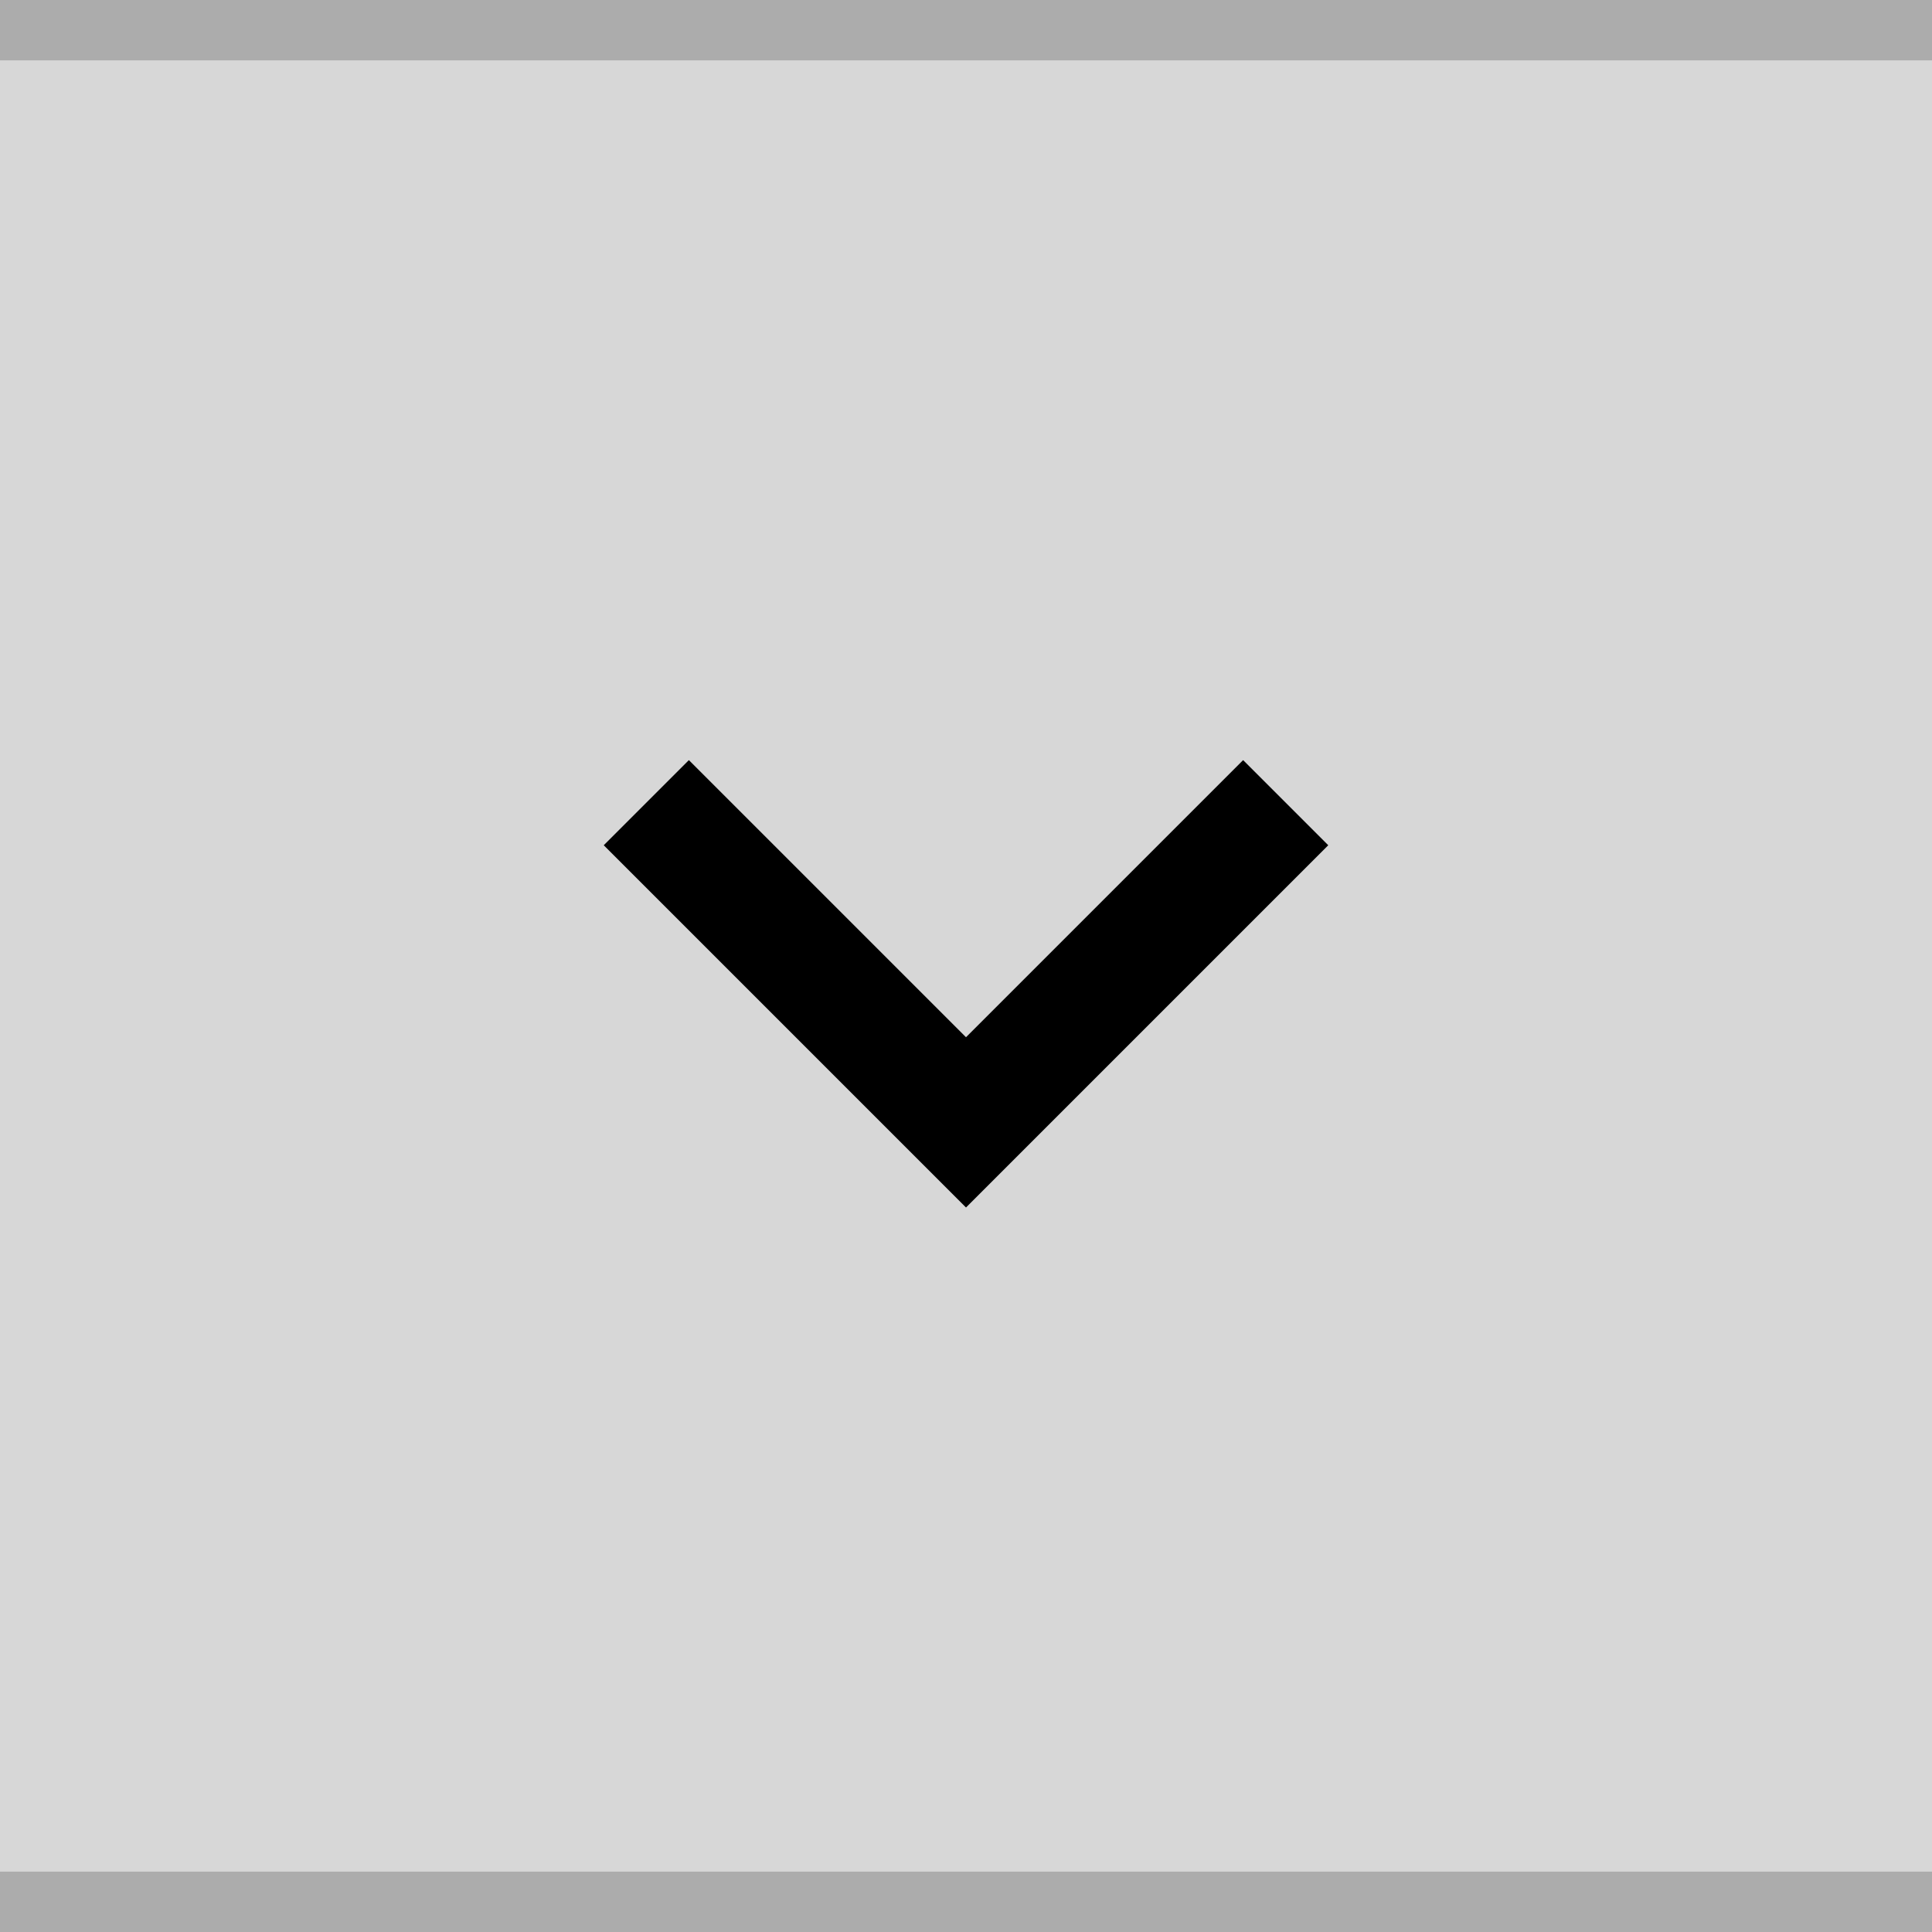
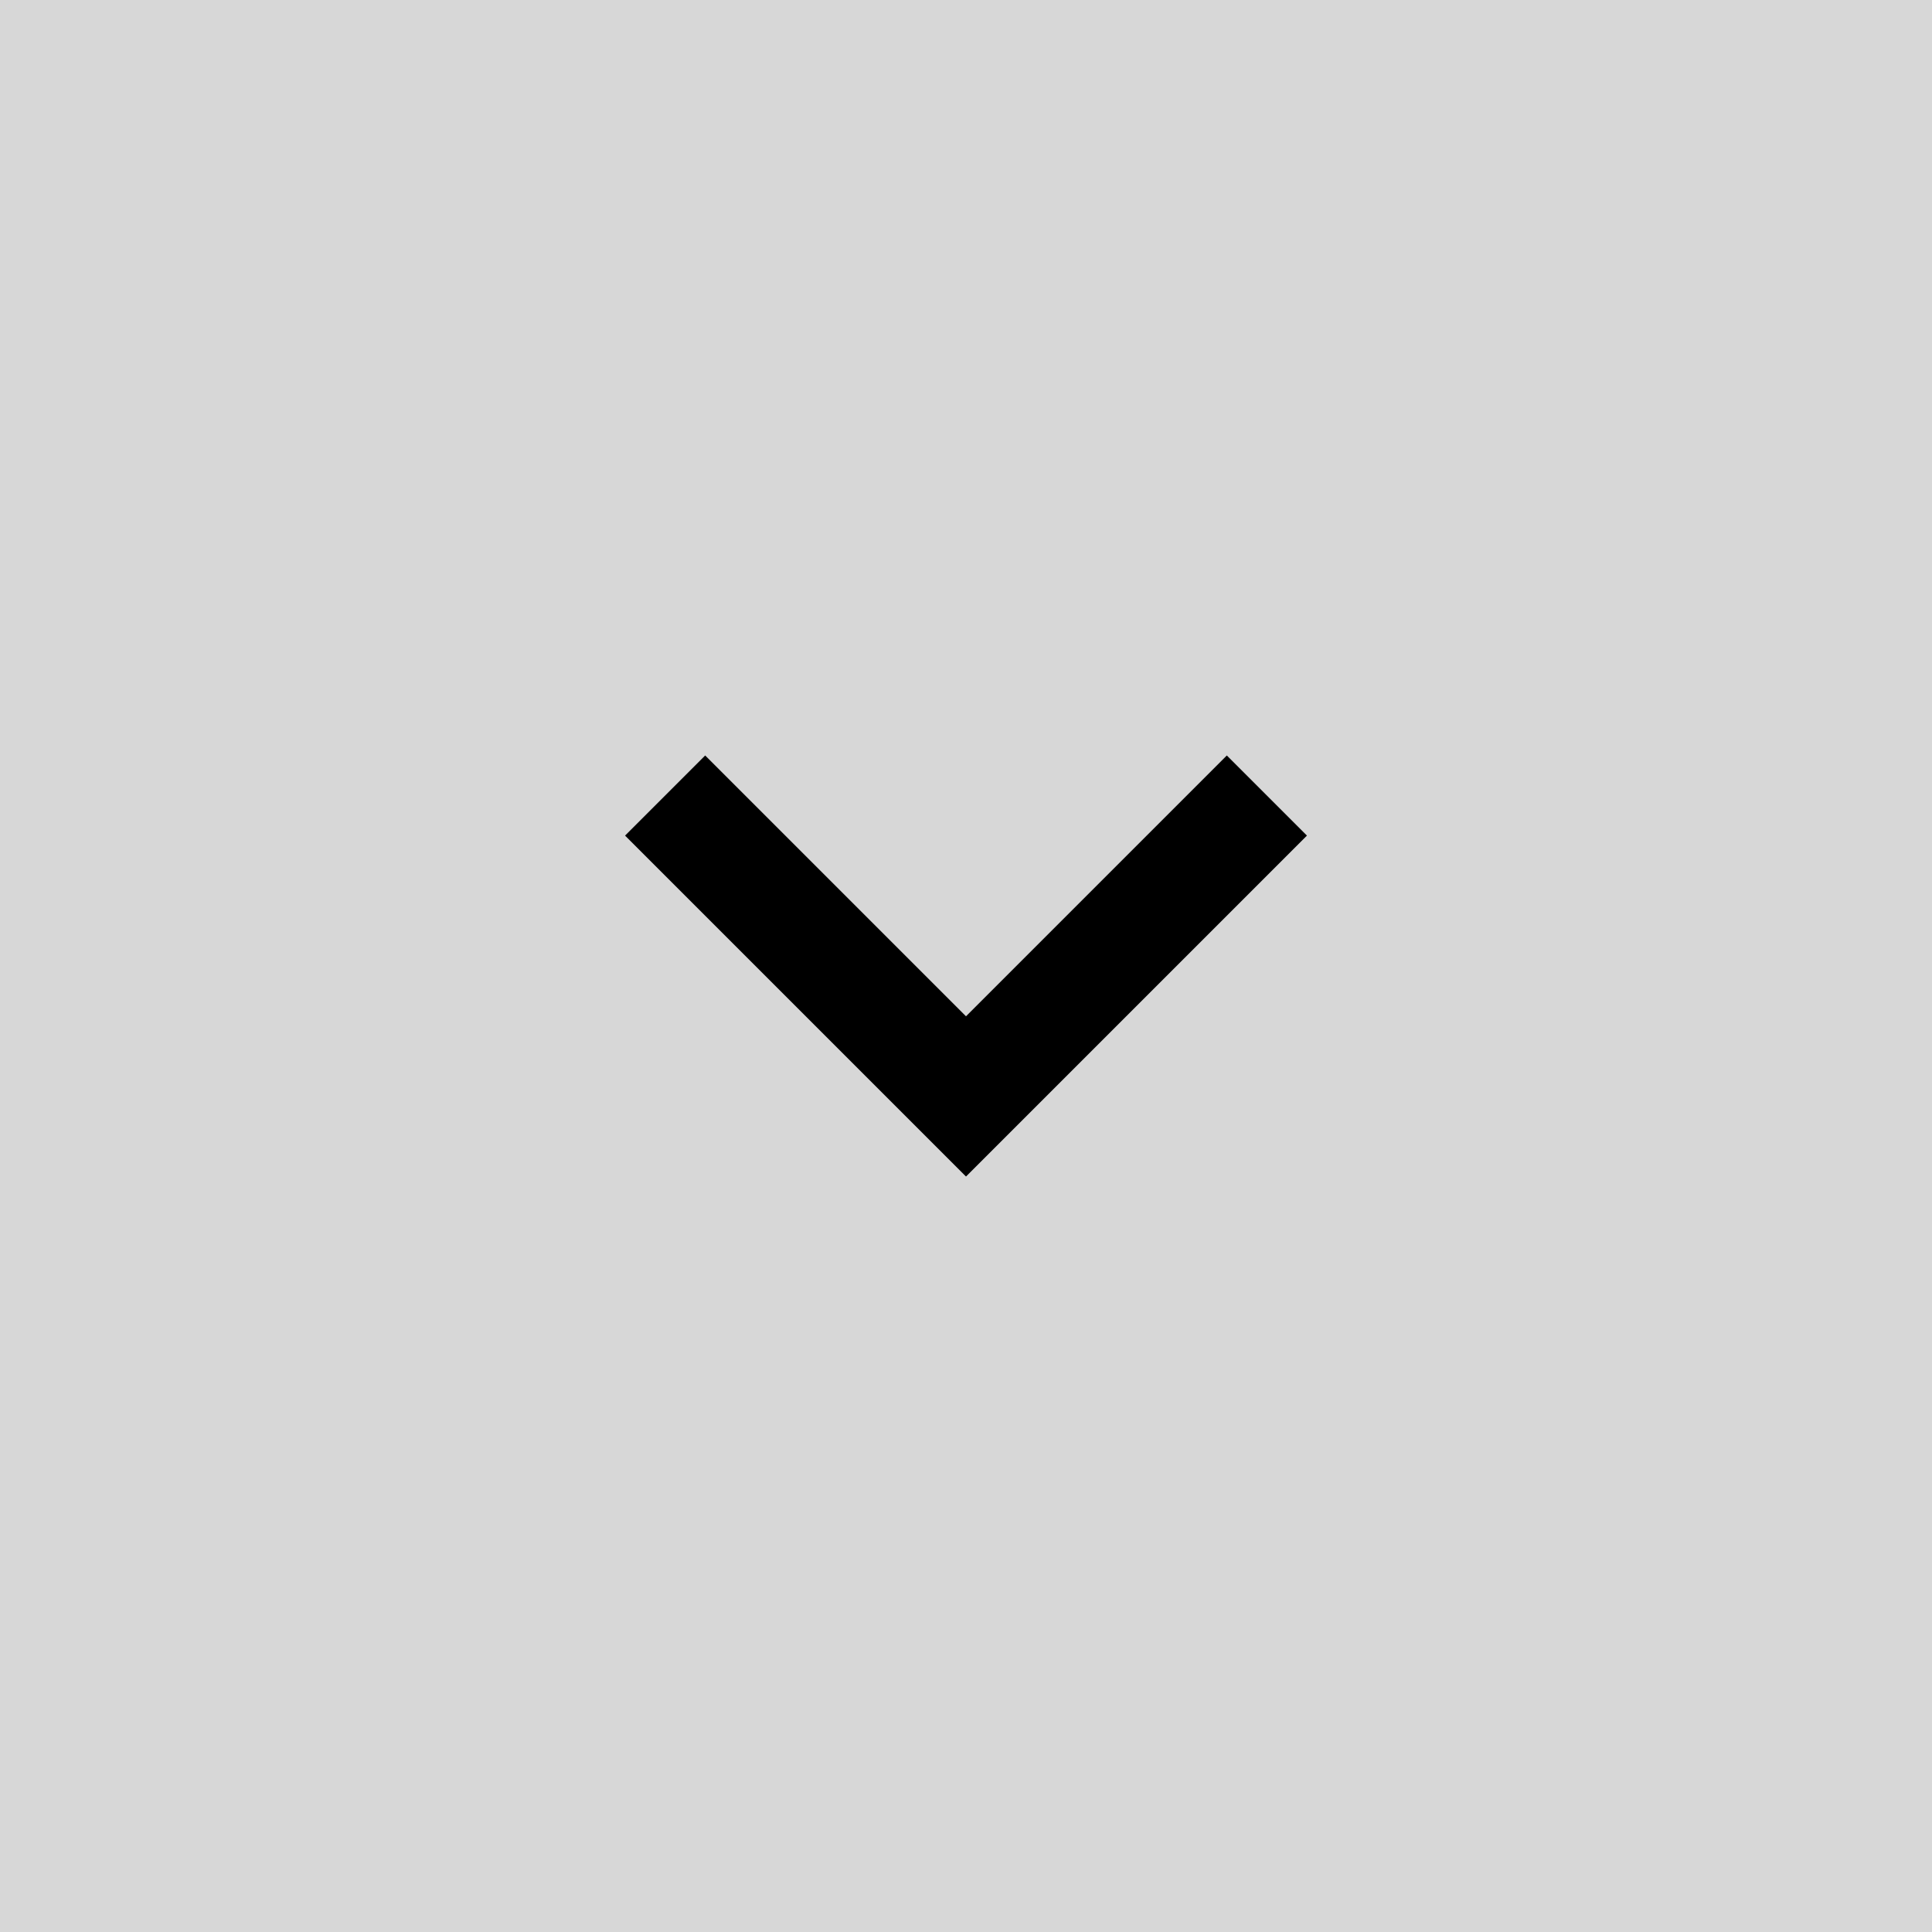
- <svg xmlns="http://www.w3.org/2000/svg" width="32" height="32" viewBox="0 0 32 32" version="1.1" id="svg102">
-   <defs id="defs106" />
-   <rect width="32" height="32" fill="#D6D6D6" id="rect92" style="fill:#d7d7d7;fill-opacity:1" />
-   <path d="M 22,14 20.59,12.59 16,17.18 11.41,12.59 10,14 l 6,6 z" id="path98" style="fill:#000000" />
-   <rect width="32" height="1" fill="#FFFFFF" fill-opacity="0.4" id="rect166" style="opacity:0.2;fill:#000000;fill-opacity:1" x="0" y="0" />
-   <rect width="32" height="1" fill="#FFFFFF" fill-opacity="0.4" id="rect166-3" style="opacity:0.2;fill:#000000;fill-opacity:1" x="0" y="31" />
+ <svg xmlns="http://www.w3.org/2000/svg" id="svg12" version="1.1" viewBox="0 0 34 34" height="34" width="34">
+   <defs id="defs16" />
+   <rect style="fill:#d7d7d7;fill-opacity:1;stroke-width:1.125" id="rect2" fill="#E0E0E0" height="36" width="36" x="-1" y="-1" />
+   <path d="m 11,14.705 1.41,-1.41 4.59,4.59 4.59,-4.59 1.41,1.41 -6,6 z" id="path62" style="fill:#000000" />
</svg>
